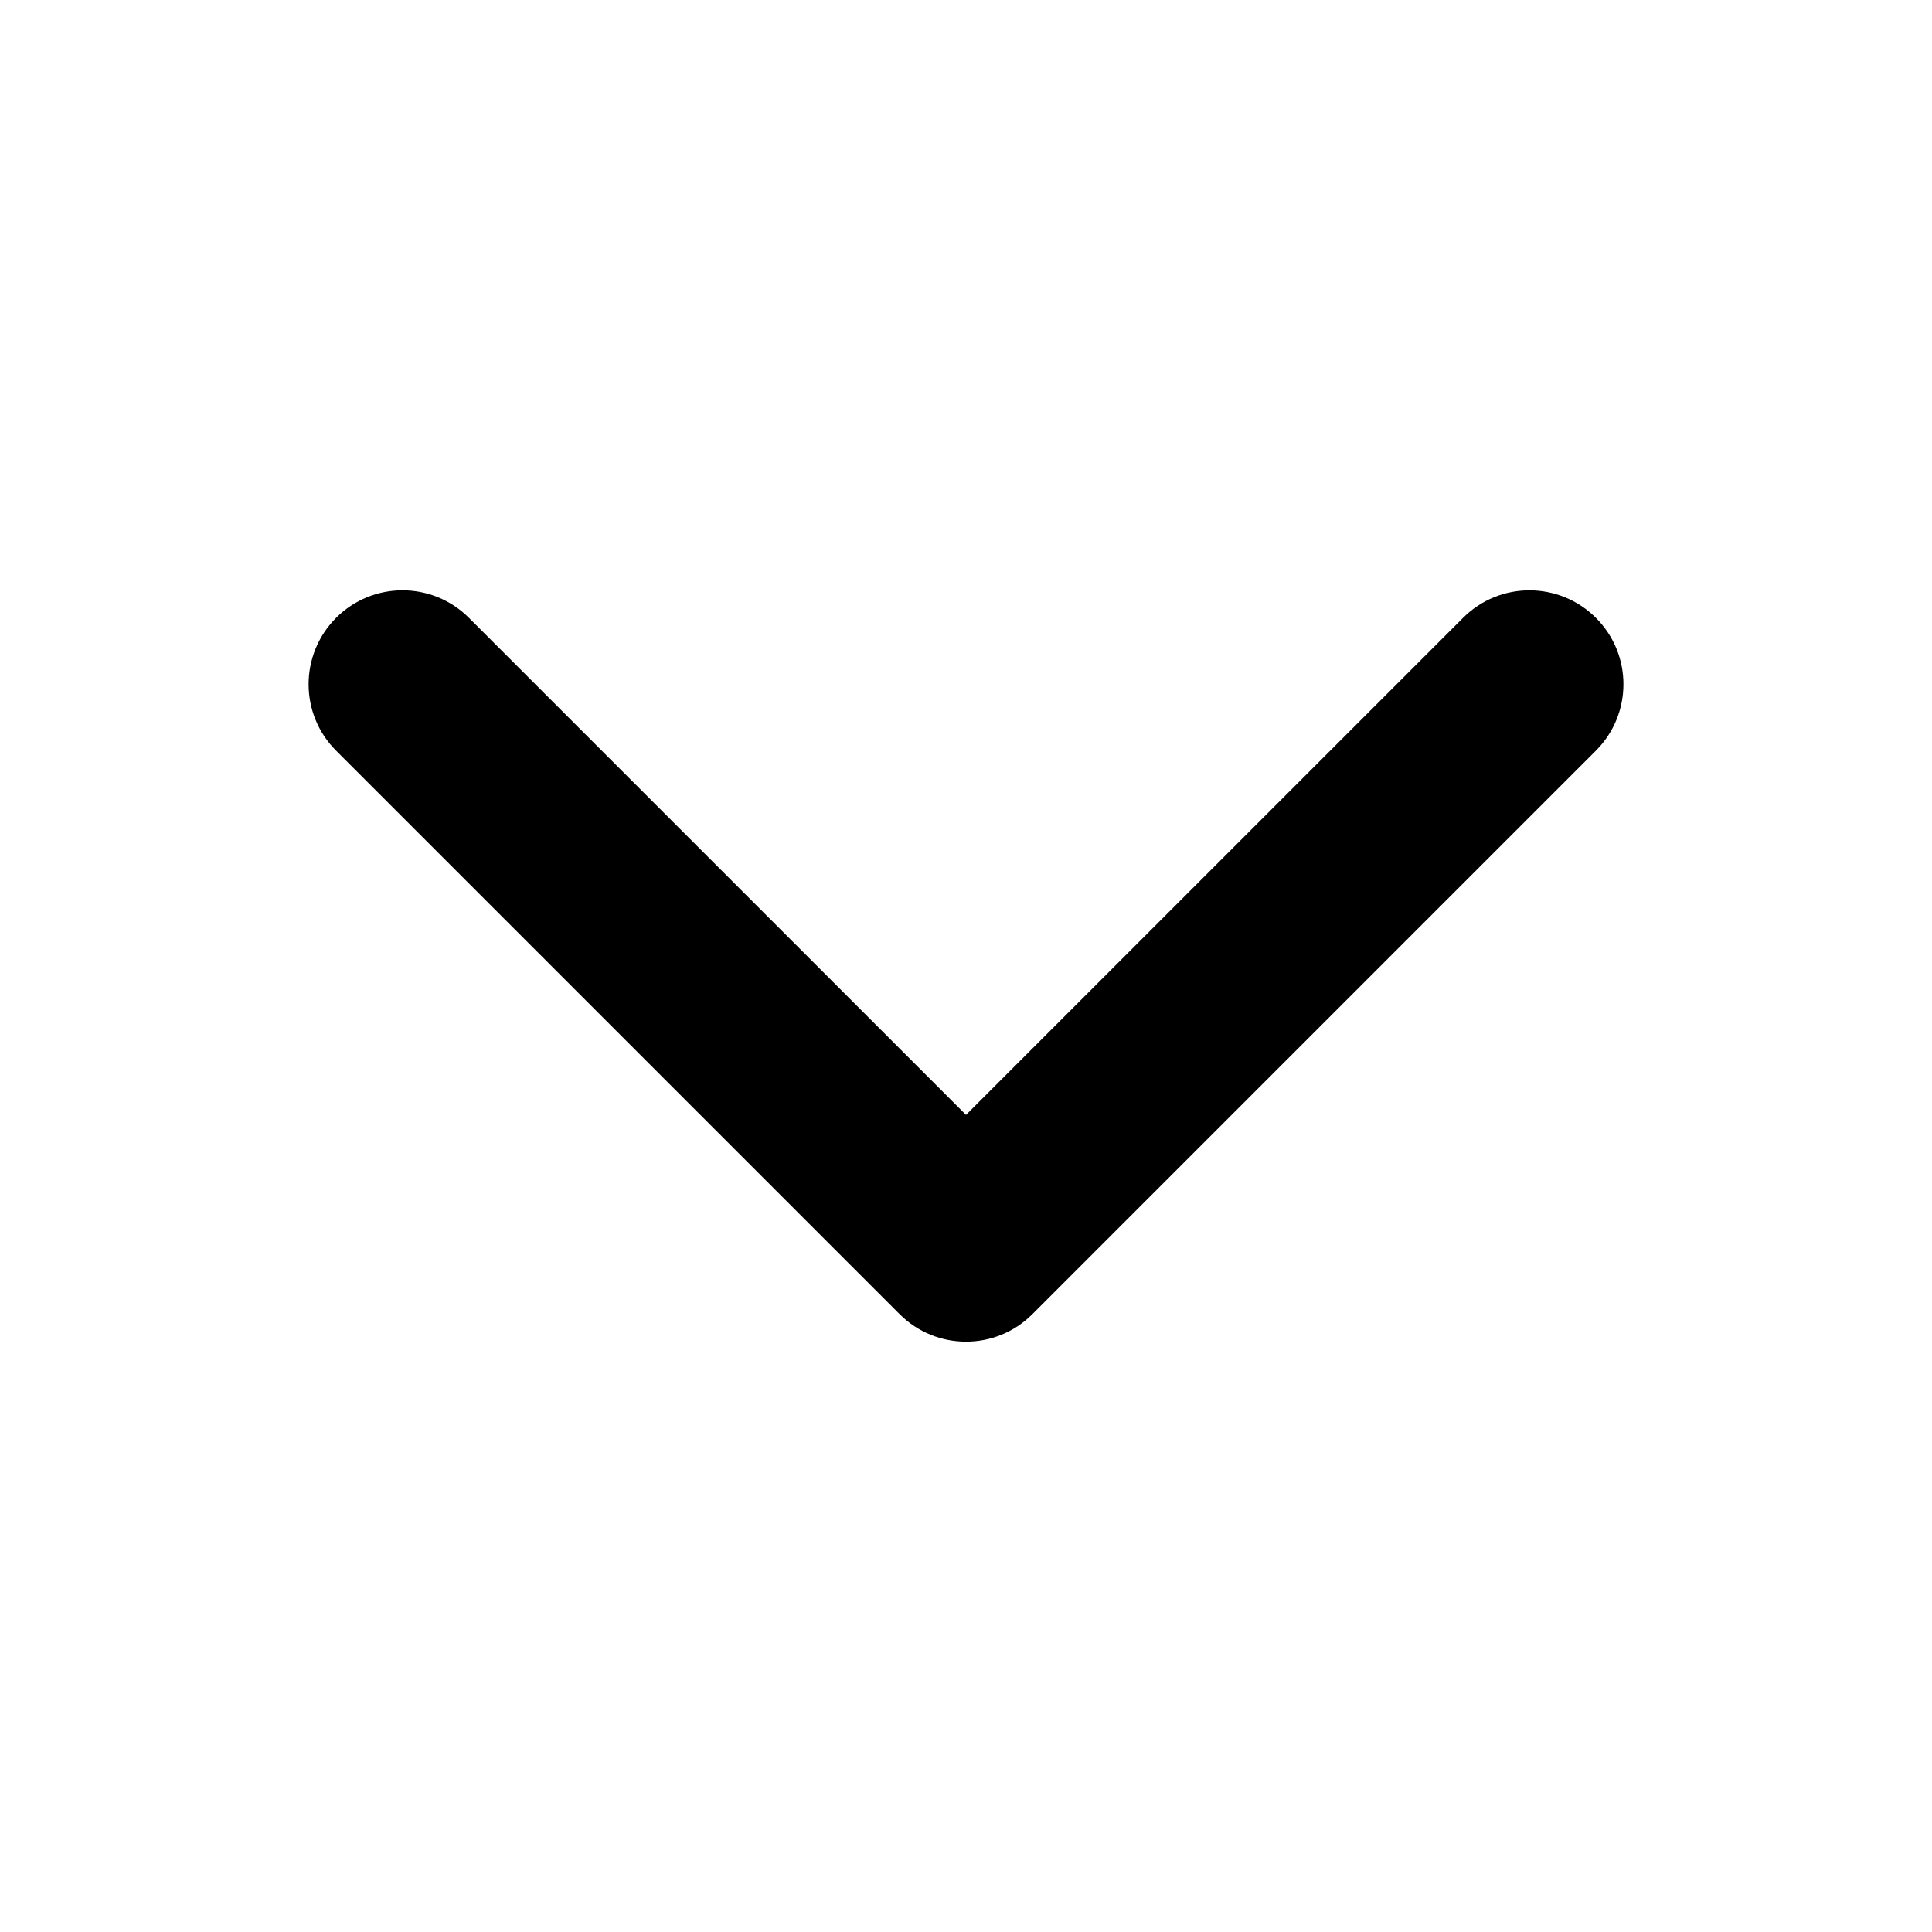
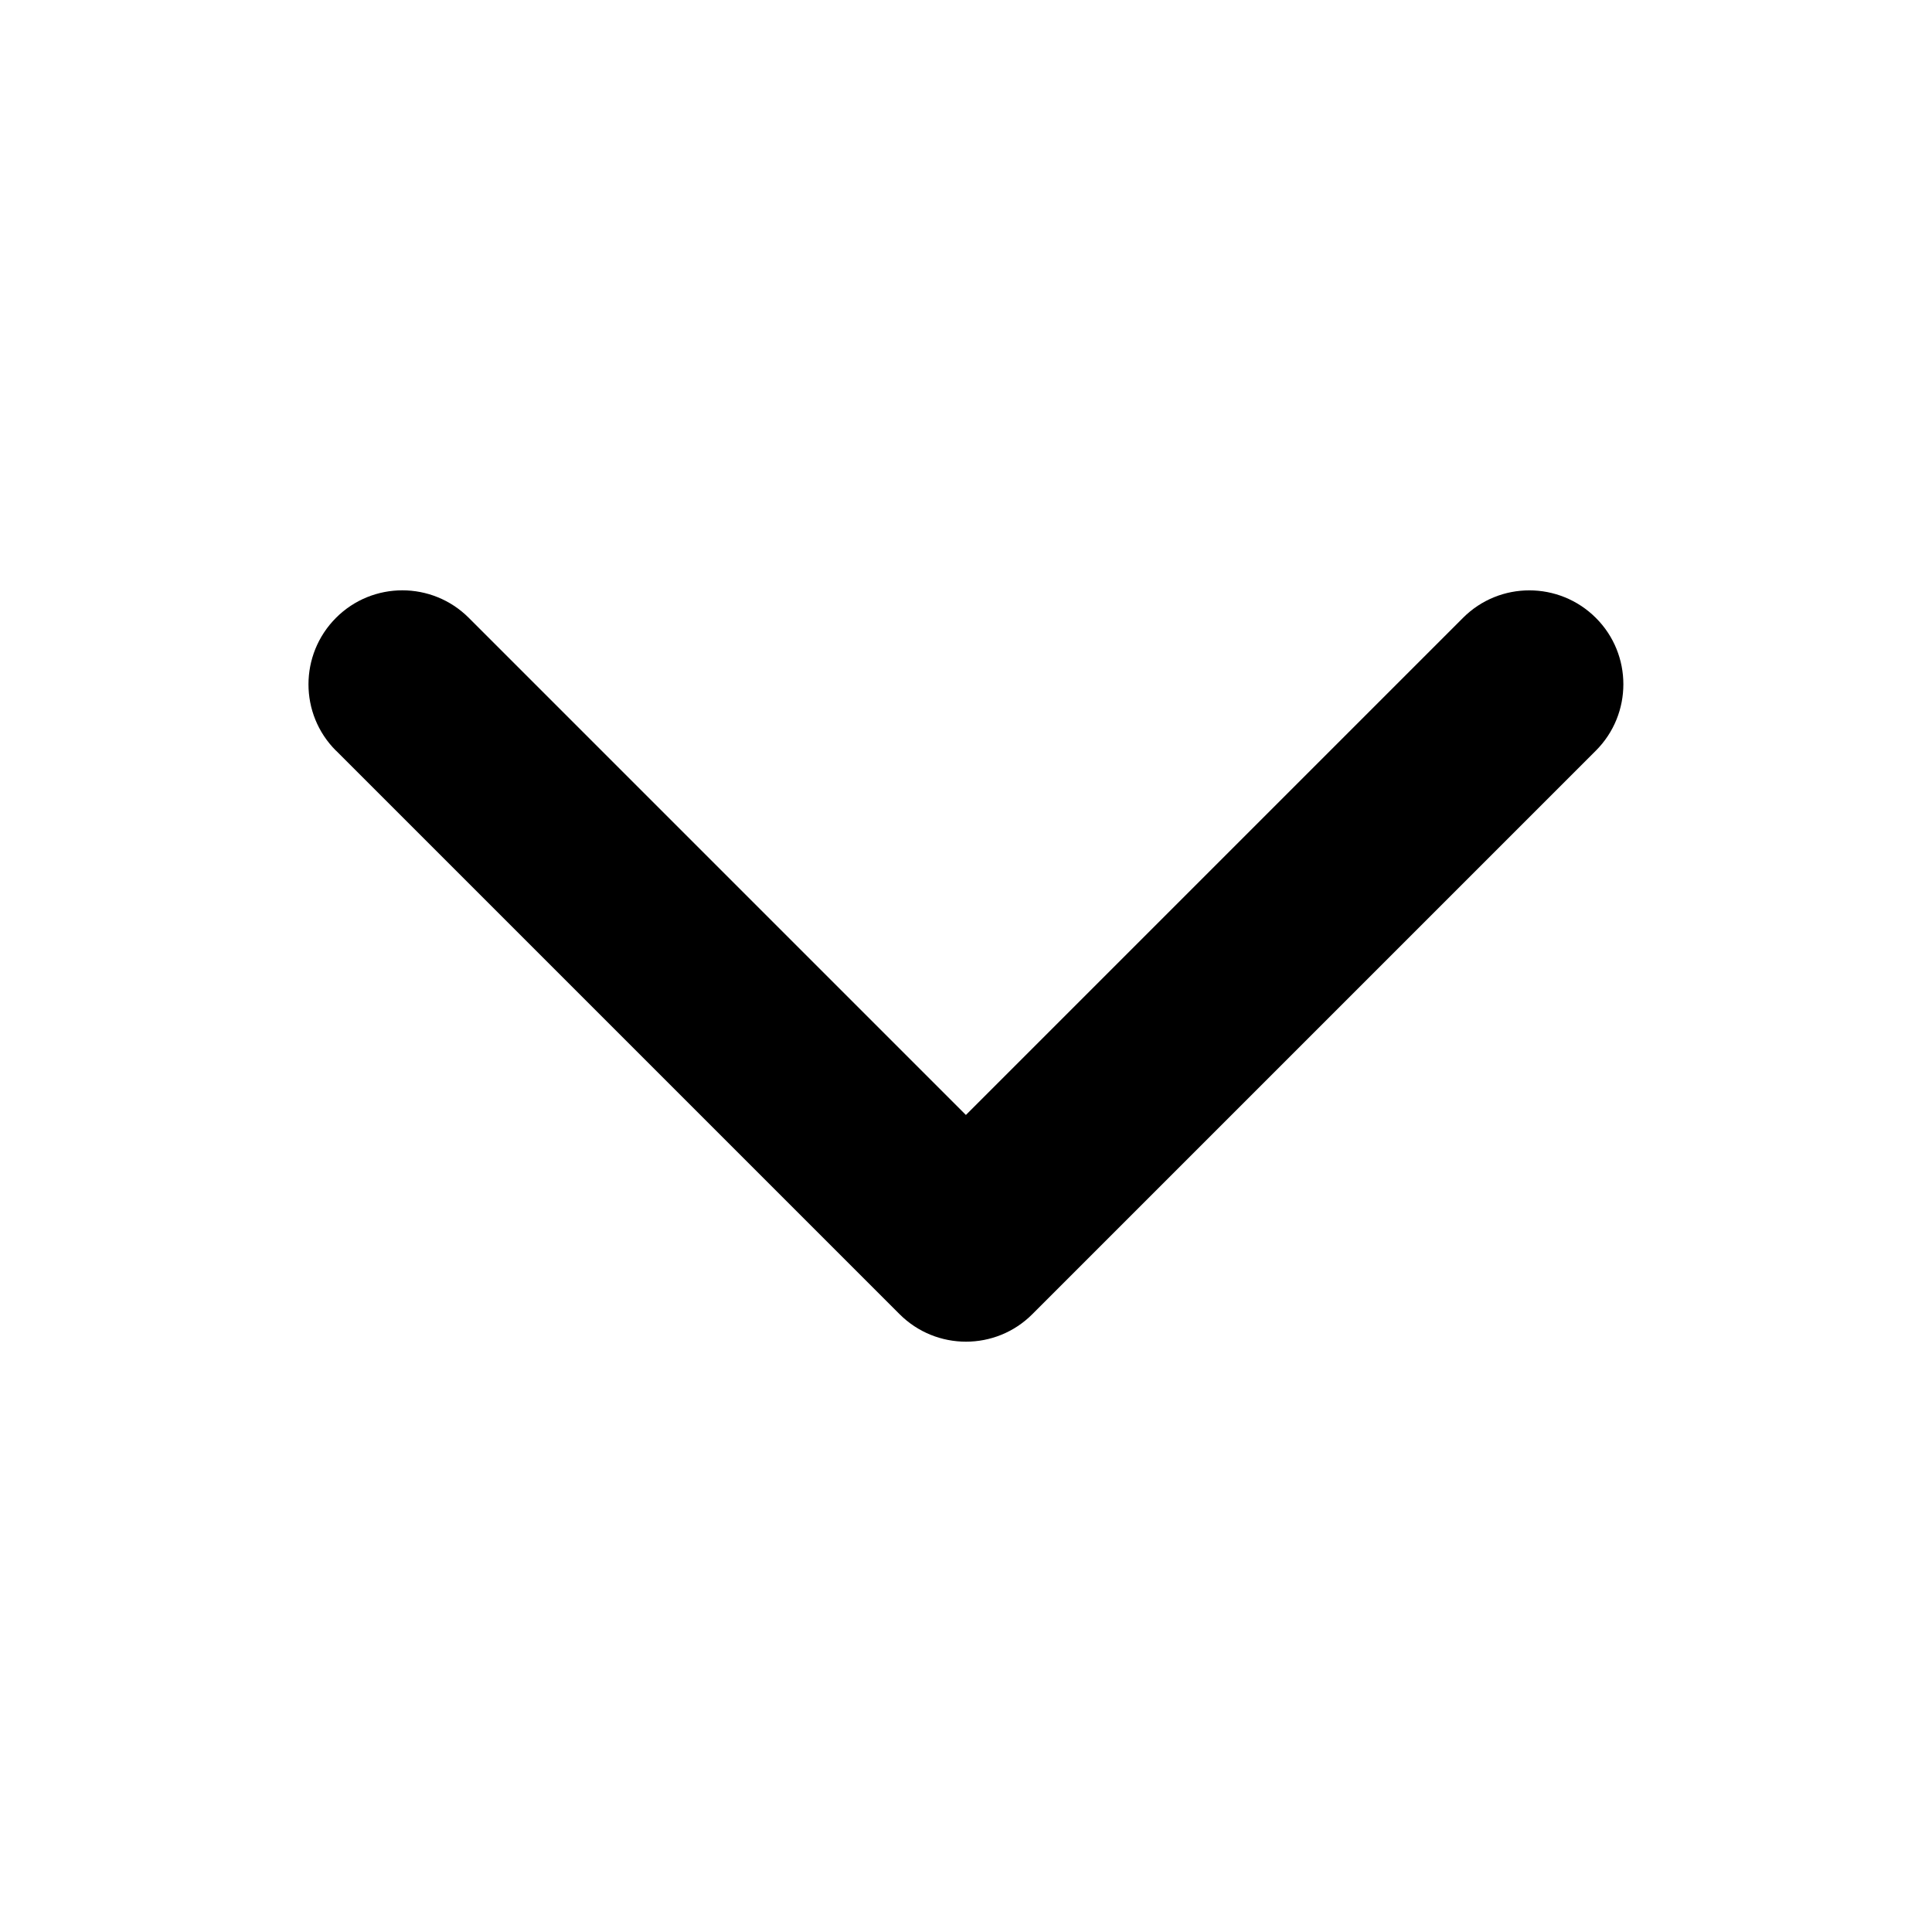
- <svg xmlns="http://www.w3.org/2000/svg" version="1.1" width="32" height="32" viewBox="0 0 32 32">
-   <path d="M5.567 12.433l9.333 9.333c0.608 0.608 1.593 0.608 2.2 0l9.333-9.333c0.608-0.608 0.608-1.593 0-2.2s-1.593-0.608-2.2 0l-8.233 8.233-8.233-8.233c-0.608-0.608-1.593-0.608-2.2 0s-0.608 1.593 0 2.2z" />
+ <svg xmlns="http://www.w3.org/2000/svg" version="1.1" width="20" height="20" viewBox="0 0 20 20">
+   <path d="M3.479 7.771l5.833 5.833c0.38 0.38 0.996 0.38 1.375 0l5.833-5.833c0.38-0.38 0.38-0.996 0-1.375s-0.996-0.38-1.375 0l-5.146 5.146-5.146-5.146c-0.38-0.38-0.996-0.38-1.375 0s-0.38 0.996 0 1.375z" />
</svg>
